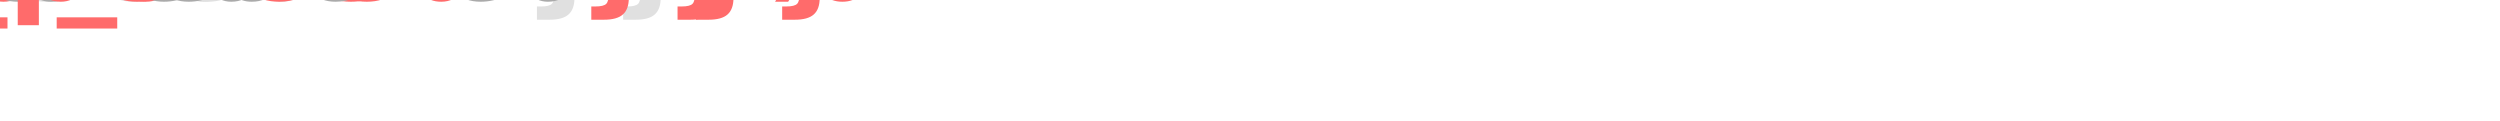
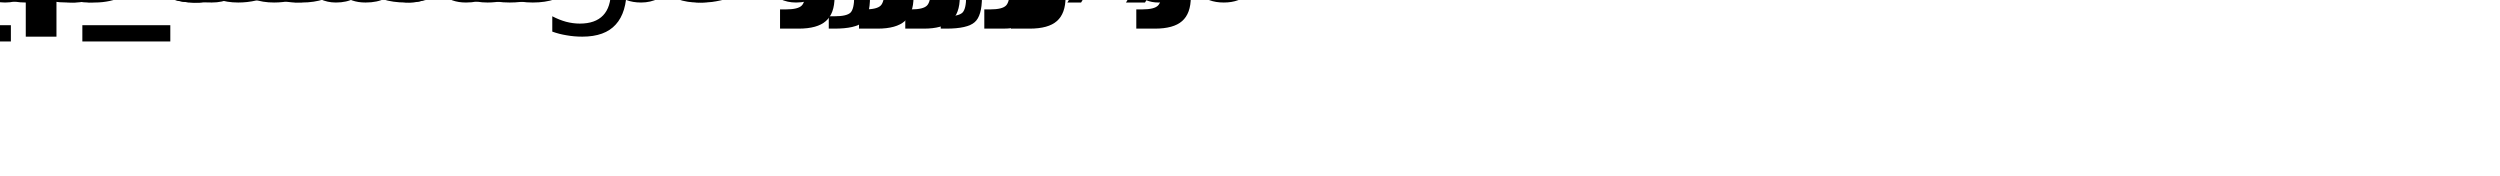
<svg xmlns="http://www.w3.org/2000/svg" width="{{ width }}" height="{{ height }}">
  <defs>
    <pattern id="stripes" patternUnits="userSpaceOnUse" width="10" height="10" patternTransform="rotate(45)">
-       <rect width="5" height="10" fill="#FF4444" />
-       <rect x="5" width="5" height="10" fill="#FF7777" />
+       <rect width="5" height="10" fill="{{ fill_color_1 }}" />
+       <rect x="5" width="5" height="10" fill="{{ fill_color_2 }}" />
    </pattern>
  </defs>
-   <rect width="{{ width }}" height="{{ height }}" fill="#1a1a1a" />
-   <text x="{{ title_x }}" y="{{ title_y }}" font-family="DejaVu Sans" font-size="{{ title_font_size }}" font-weight="bold" fill="#E0E0E0" text-anchor="middle">
+   <rect width="{{ width }}" height="{{ height }}" fill="{{ background_color }}" />
+   <text x="{{ title_x }}" y="{{ title_y }}" font-family="DejaVu Sans" font-size="{{ title_font_size }}" font-weight="bold" fill="{{ title_text_color }}" text-anchor="middle">
    Our Goal
  </text>
-   <rect x="{{ tube_x }}" y="{{ tube_y }}" width="{{ tube_width }}" height="{{ tube_height }}" fill="#2a2a2a" stroke="#9B9B9B" stroke-width="3" rx="10" />
+   <rect x="{{ tube_x }}" y="{{ tube_y }}" width="{{ tube_width }}" height="{{ tube_height }}" fill="{{ tube_fill_color }}" stroke="{{ tube_stroke_color }}" stroke-width="3" rx="10" />
  <rect x="{{ fill_x }}" y="{{ fill_y }}" width="{{ fill_width }}" height="{{ fill_height }}" fill="url(#stripes)" rx="10" />
-   <circle cx="{{ bulb_center_x }}" cy="{{ bulb_center_y }}" r="{{ bulb_radius }}" fill="#2a2a2a" stroke="#9B9B9B" stroke-width="3" />
+   <circle cx="{{ bulb_center_x }}" cy="{{ bulb_center_y }}" r="{{ bulb_radius }}" fill="{{ tube_fill_color }}" stroke="{{ tube_stroke_color }}" stroke-width="3" />
  <circle cx="{{ bulb_center_x }}" cy="{{ bulb_center_y }}" r="{{ bulb_fill_radius }}" fill="url(#stripes)" />

  
  {% for marker in percentage_markers %}
-   <line x1="{{ marker.line_x1 }}" y1="{{ marker.y }}" x2="{{ marker.line_x2 }}" y2="{{ marker.y }}" stroke="#AAAAAA" stroke-width="2" />
-   <text x="{{ marker.text_x }}" y="{{ marker.text_y }}" font-family="DejaVu Sans" font-size="{{ marker.font_size }}" fill="#AAAAAA" text-anchor="end">{{ marker.percentage }}%</text>
+   <line x1="{{ marker.line_x1 }}" y1="{{ marker.y }}" x2="{{ marker.line_x2 }}" y2="{{ marker.y }}" stroke="{{ marker_stroke_color }}" stroke-width="2" />
+   <text x="{{ marker.text_x }}" y="{{ marker.text_y }}" font-family="DejaVu Sans" font-size="{{ marker.font_size }}" fill="{{ marker_text_color }}" text-anchor="middle">{{ marker.percentage }}%</text>
  {% endfor %}

  
-   <text x="{{ text_x }}" y="{{ achieved_y }}" font-family="DejaVu Sans" font-size="{{ amount_font_size }}" font-weight="bold" fill="#FF6B6B" text-anchor="middle">
+   <text x="{{ text_x }}" y="{{ achieved_y }}" font-family="DejaVu Sans" font-size="{{ amount_font_size }}" font-weight="bold" fill="{{ achieved_text_color }}" text-anchor="middle">
    ${{ achieved_amount }}
  </text>
-   <text x="{{ text_x }}" y="{{ achieved_label_y }}" font-family="DejaVu Sans" font-size="{{ label_font_size }}" fill="#AAAAAA" text-anchor="middle">
+   <text x="{{ text_x }}" y="{{ achieved_label_y }}" font-family="DejaVu Sans" font-size="{{ label_font_size }}" fill="{{ text_secondary_color }}" text-anchor="middle">
    achieved
  </text>
-   <text x="{{ text_x }}" y="{{ goal_y }}" font-family="DejaVu Sans" font-size="{{ amount_font_size }}" font-weight="bold" fill="#E0E0E0" text-anchor="middle">
+   <text x="{{ text_x }}" y="{{ goal_y }}" font-family="DejaVu Sans" font-size="{{ amount_font_size }}" font-weight="bold" fill="{{ text_primary_color }}" text-anchor="middle">
    ${{ goal_amount }}
  </text>
-   <text x="{{ text_x }}" y="{{ goal_label_y }}" font-family="DejaVu Sans" font-size="{{ label_font_size }}" fill="#AAAAAA" text-anchor="middle">
+   <text x="{{ text_x }}" y="{{ goal_label_y }}" font-family="DejaVu Sans" font-size="{{ label_font_size }}" fill="{{ text_secondary_color }}" text-anchor="middle">
    goal
  </text>
-   <text x="{{ text_x }}" y="{{ percent_y }}" font-family="DejaVu Sans" font-size="{{ percent_font_size }}" font-weight="bold" fill="#FF6B6B" text-anchor="middle">
+   <text x="{{ text_x }}" y="{{ percent_y }}" font-family="DejaVu Sans" font-size="{{ percent_font_size }}" font-weight="bold" fill="{{ achieved_text_color }}" text-anchor="middle">
    {{ progress_percent }}%
  </text>
-   <text x="{{ text_x }}" y="{{ percent_label_y }}" font-family="DejaVu Sans" font-size="{{ percent_label_font_size }}" fill="#AAAAAA" text-anchor="middle">
+   <text x="{{ text_x }}" y="{{ percent_label_y }}" font-family="DejaVu Sans" font-size="{{ percent_label_font_size }}" fill="{{ text_secondary_color }}" text-anchor="middle">
    of our goal reached
  </text>
</svg>
